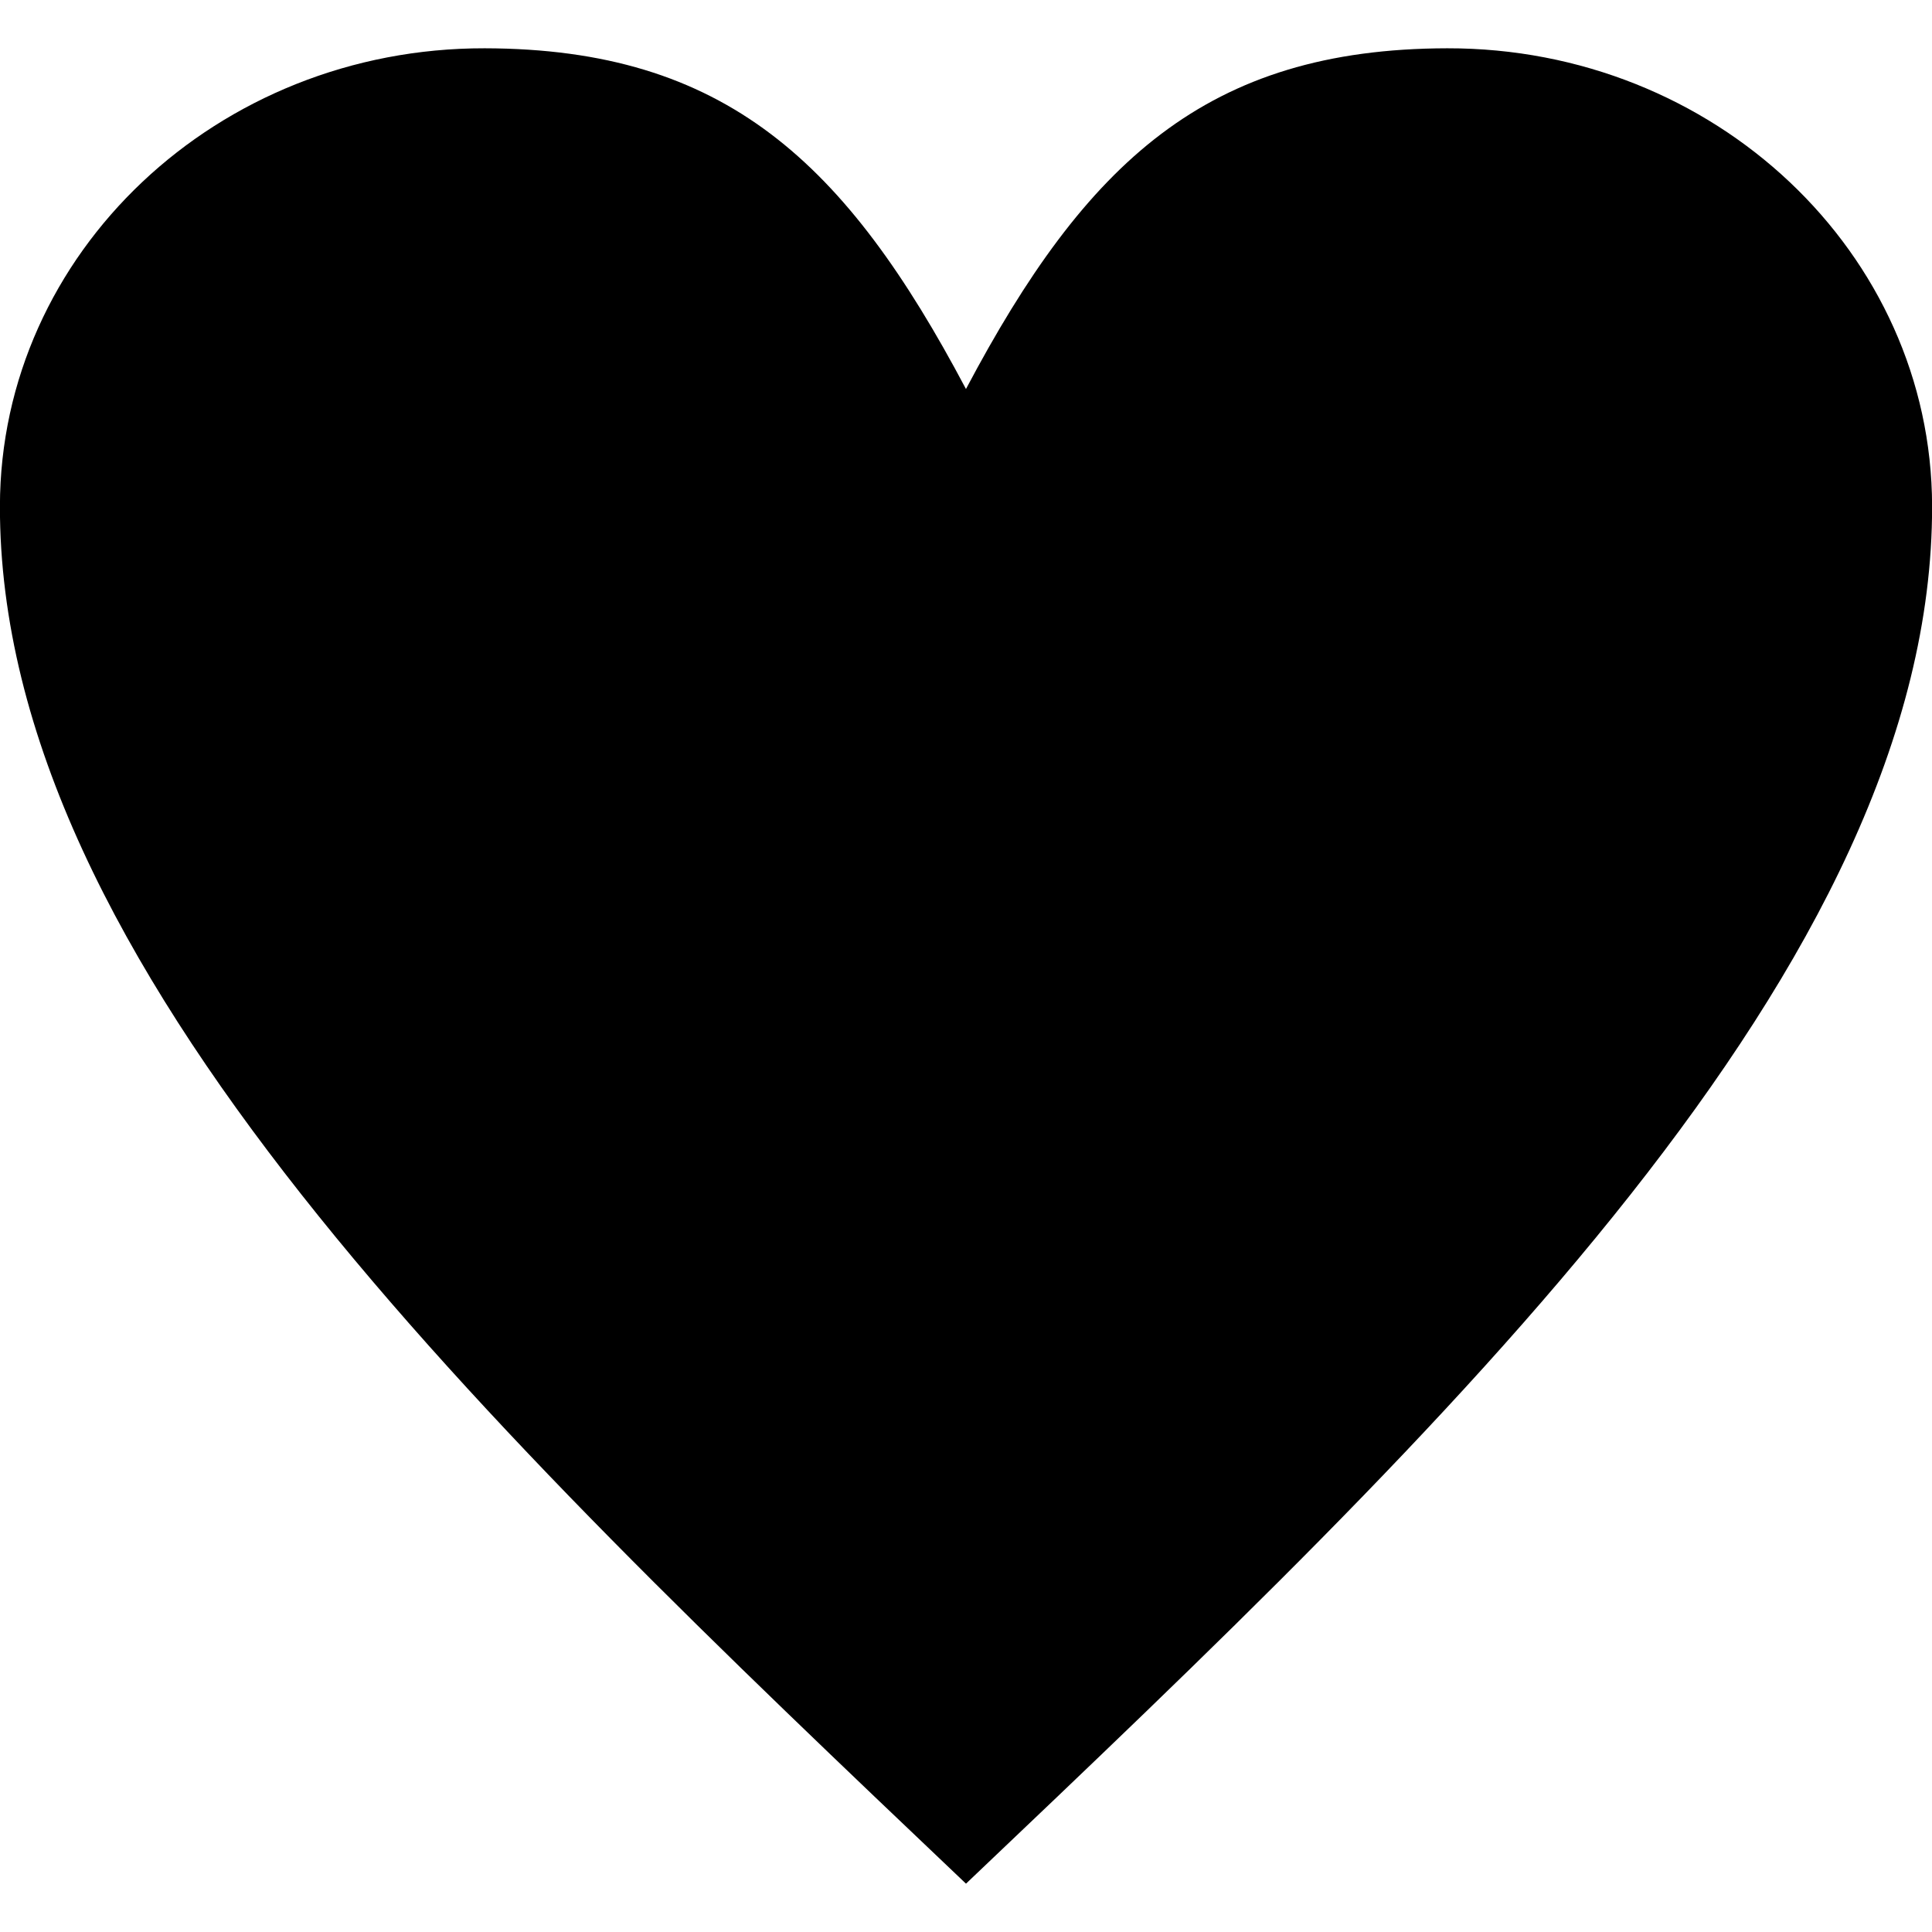
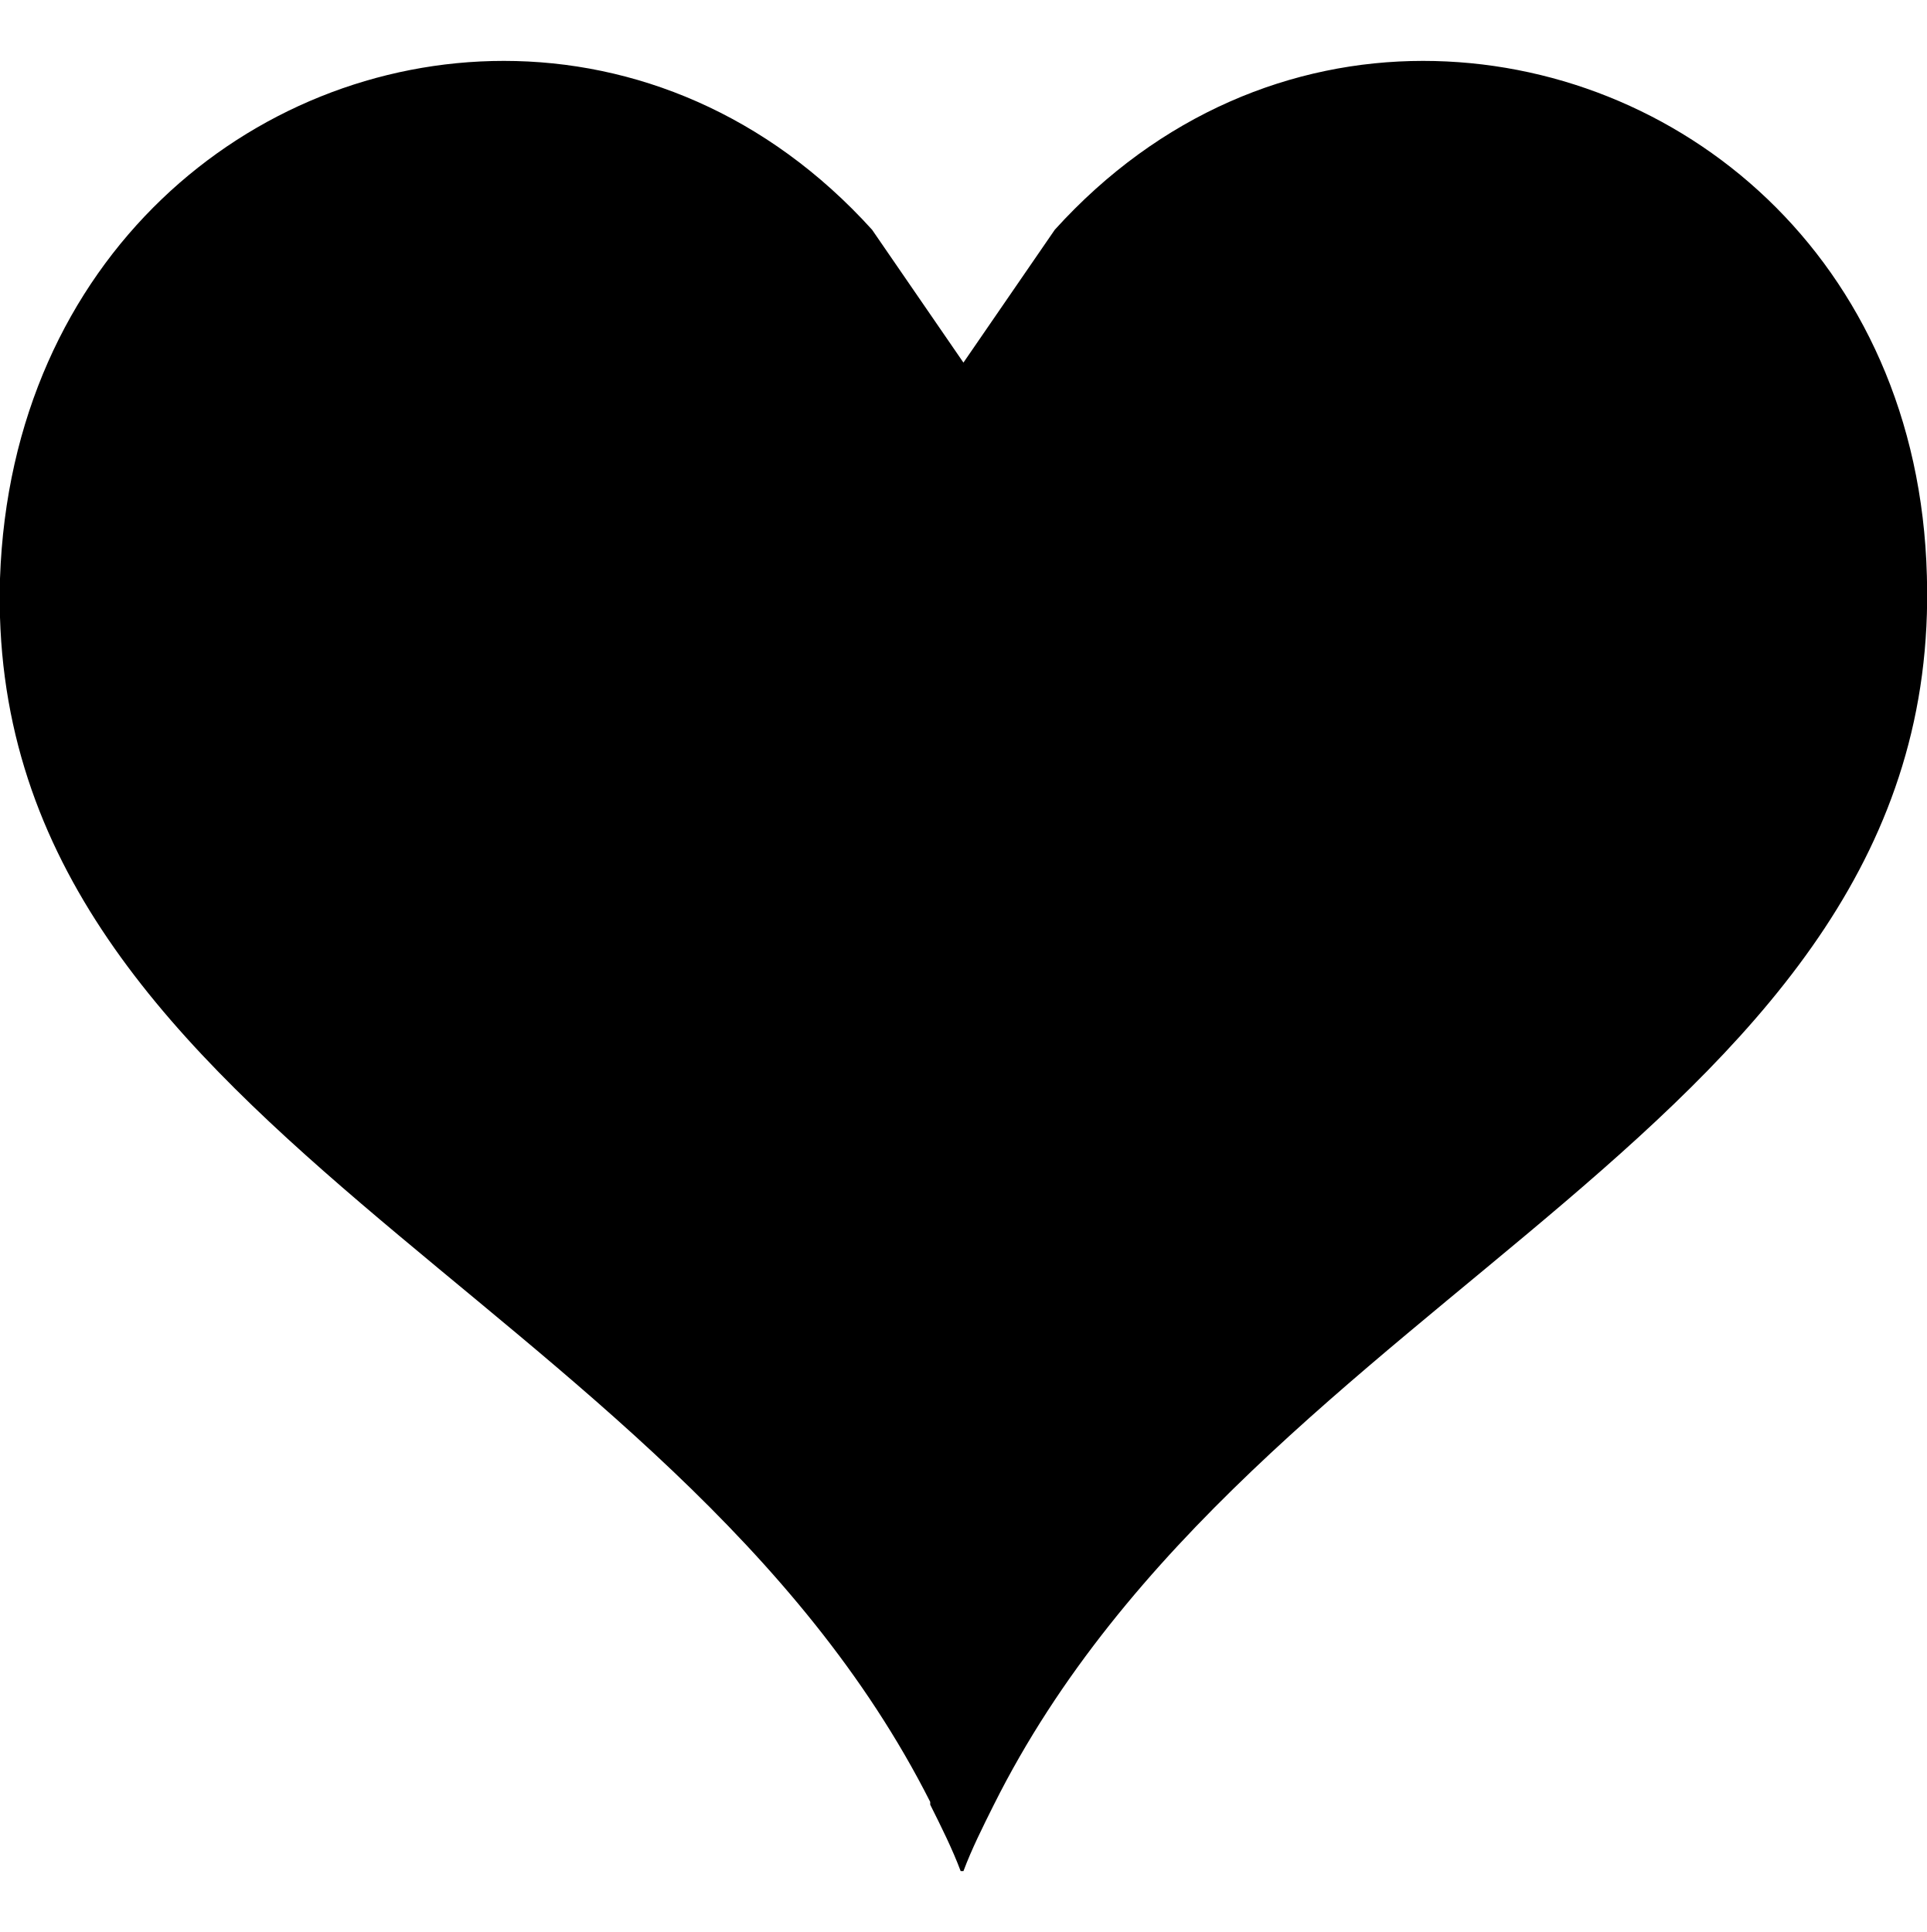
- <svg xmlns="http://www.w3.org/2000/svg" version="1.1" id="Layer_1" x="0px" y="0px" width="99.865px" height="99.865px" viewBox="0.068 0.068 99.865 99.865" enable-background="new 0.068 0.068 99.865 99.865" xml:space="preserve">
-   <path d="M25.119,2.564c12.434,0.023,18.68,5.892,24.88,17.612c6.2-11.721,12.446-17.589,24.877-17.612  c13.81-0.025,25.035,10.575,25.062,23.66c0.033,23.708-24.953,47.459-49.938,71.211C25.016,73.686,0.03,49.932,0.064,26.224  C0.085,13.14,11.309,2.539,25.119,2.564z" />
+ <svg xmlns="http://www.w3.org/2000/svg" version="1.1" x="0px" y="0px" viewBox="0 0 69.6 69.8" style="enable-background:new 0 0 69.6 69.8;" xml:space="preserve">
+   <g id="Layer_1">
+ </g>
+   <g id="Layer_2">
+     <path d="M51.4,2.2c-4.7,0-9.5,1.9-13.3,6.1l-3.3,4.8l-3.3-4.8c-3.8-4.2-8.6-6.1-13.3-6.1C9.1,2.2,0.4,9.3,0,20.9   c-0.6,19.9,24.2,25.6,33.6,44.2c0,0,0,0.1,0,0.1c0.4,0.8,0.8,1.6,1.1,2.4h0.1c0.3-0.8,0.7-1.6,1.1-2.4   c9.4-18.8,34.3-24.4,33.7-44.4C69.3,9.3,60.6,2.2,51.4,2.2z" />
+   </g>
</svg>
